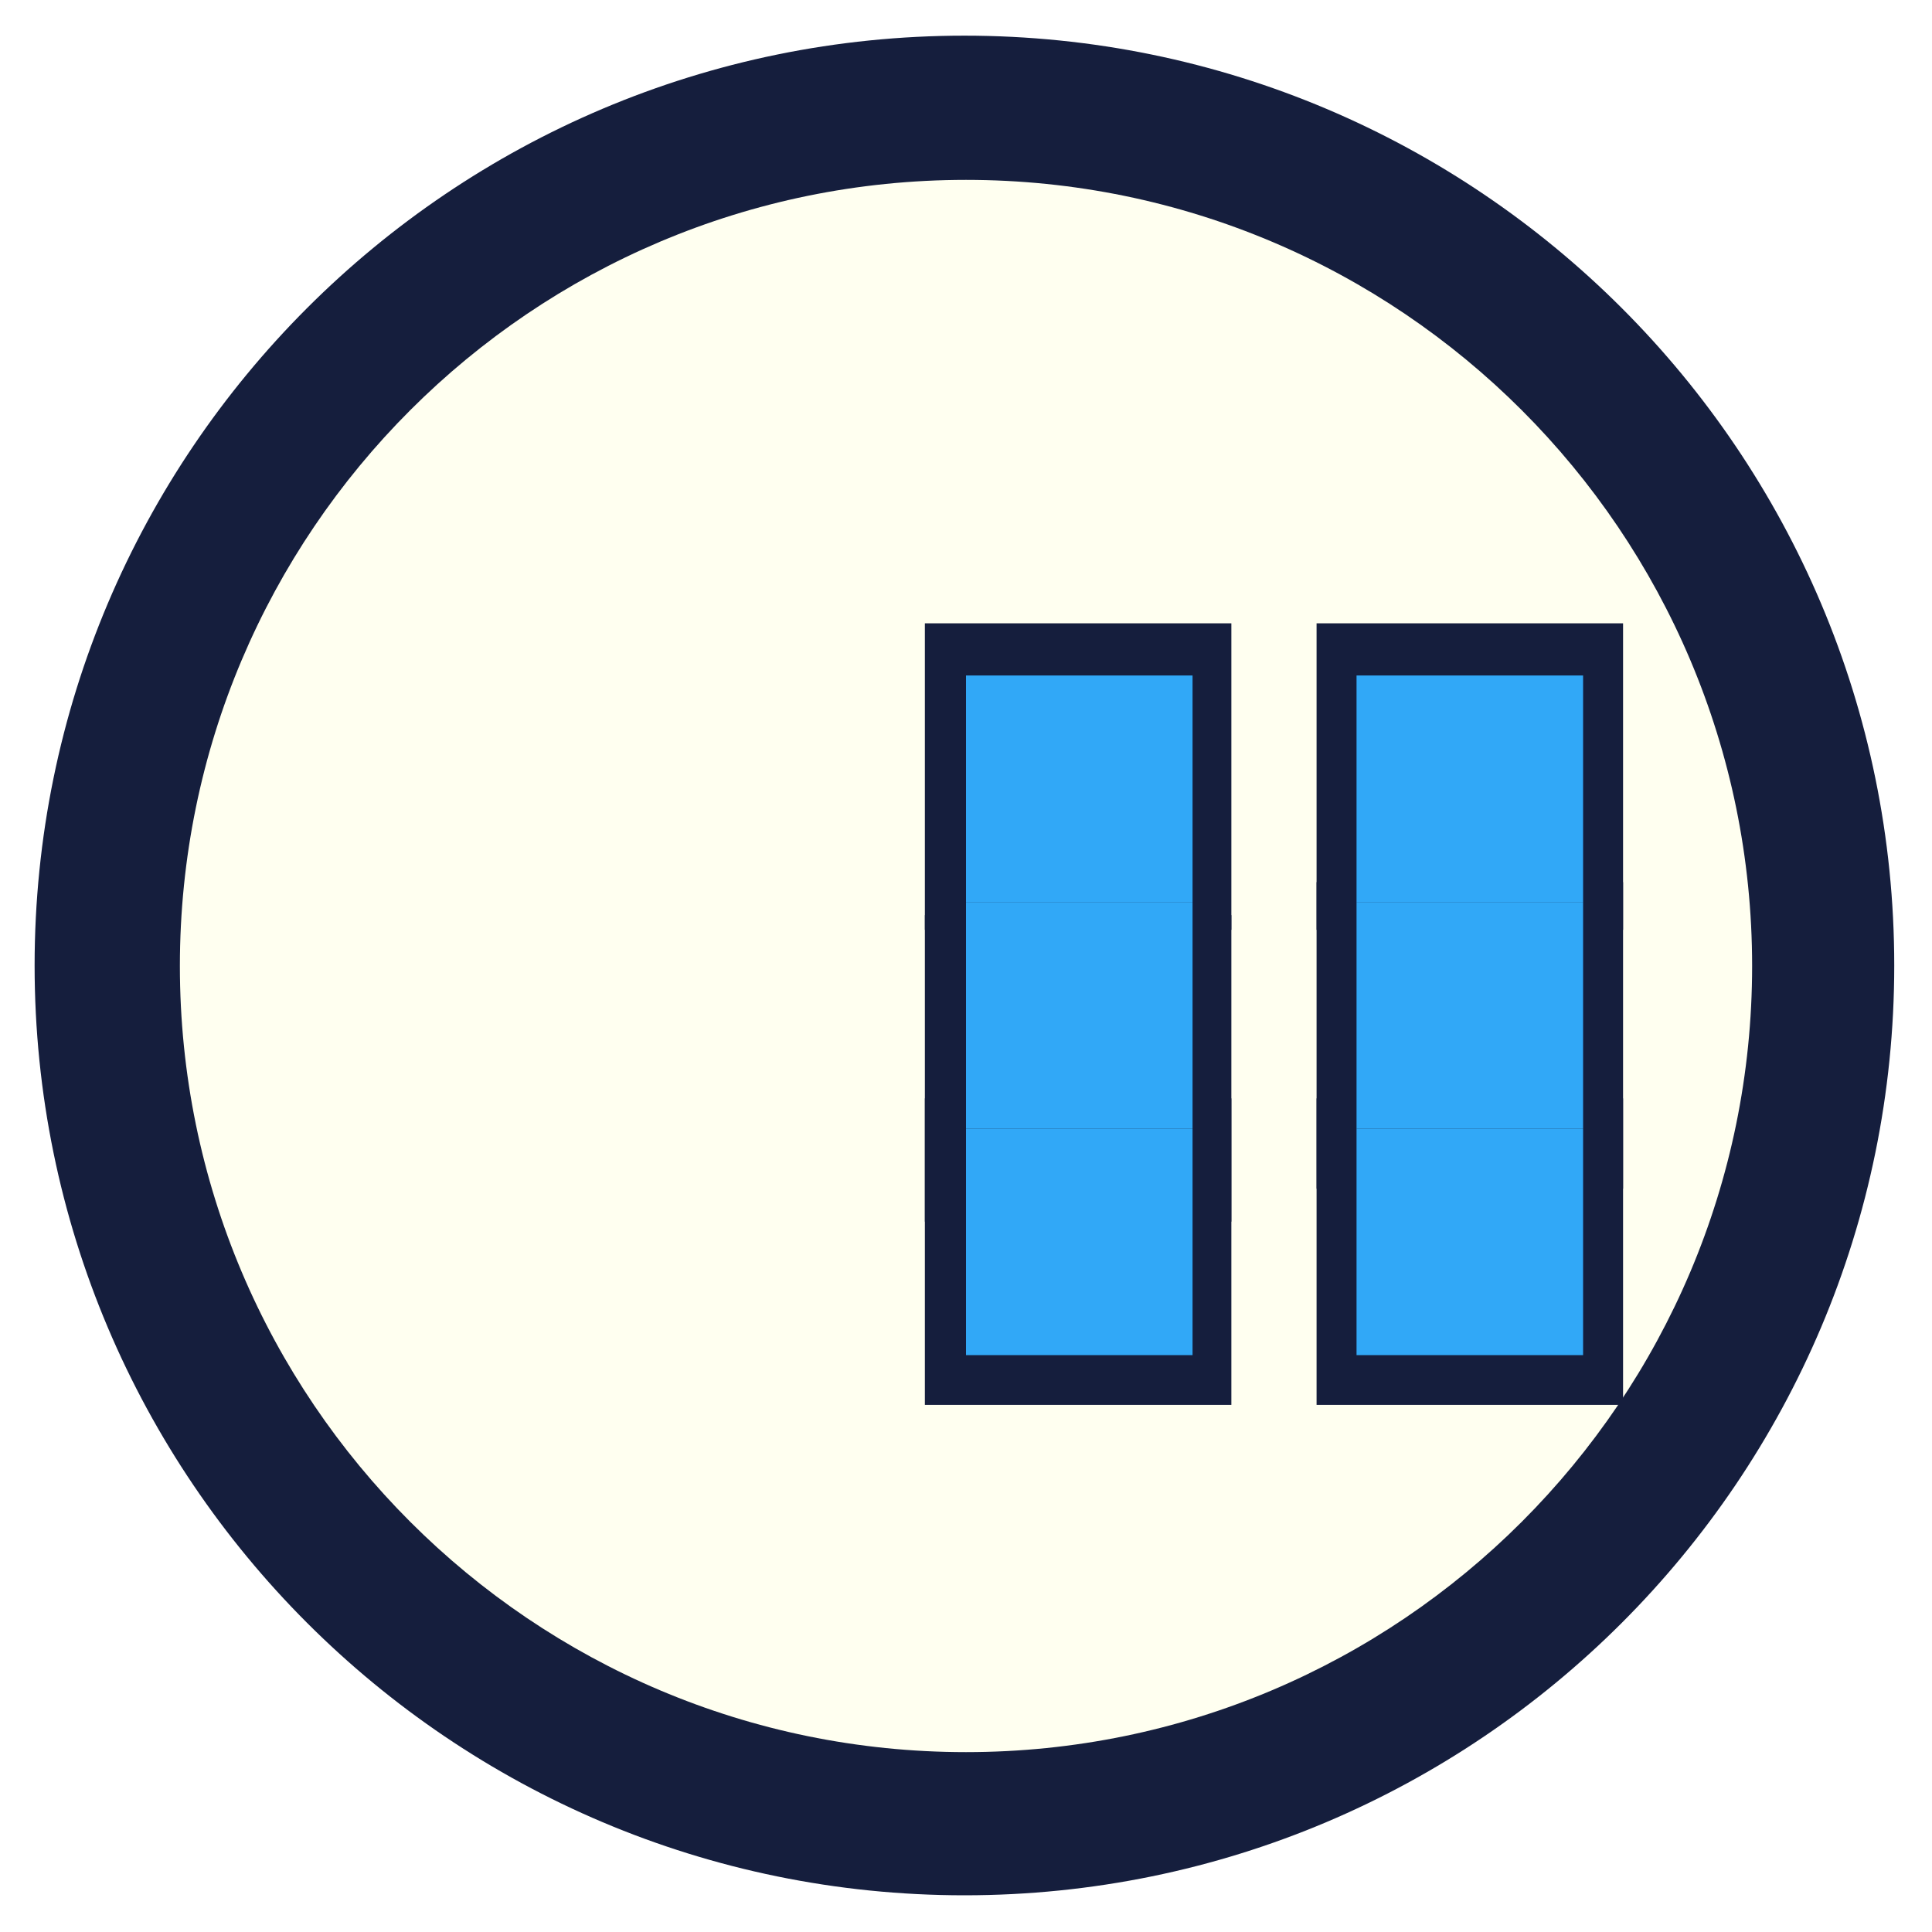
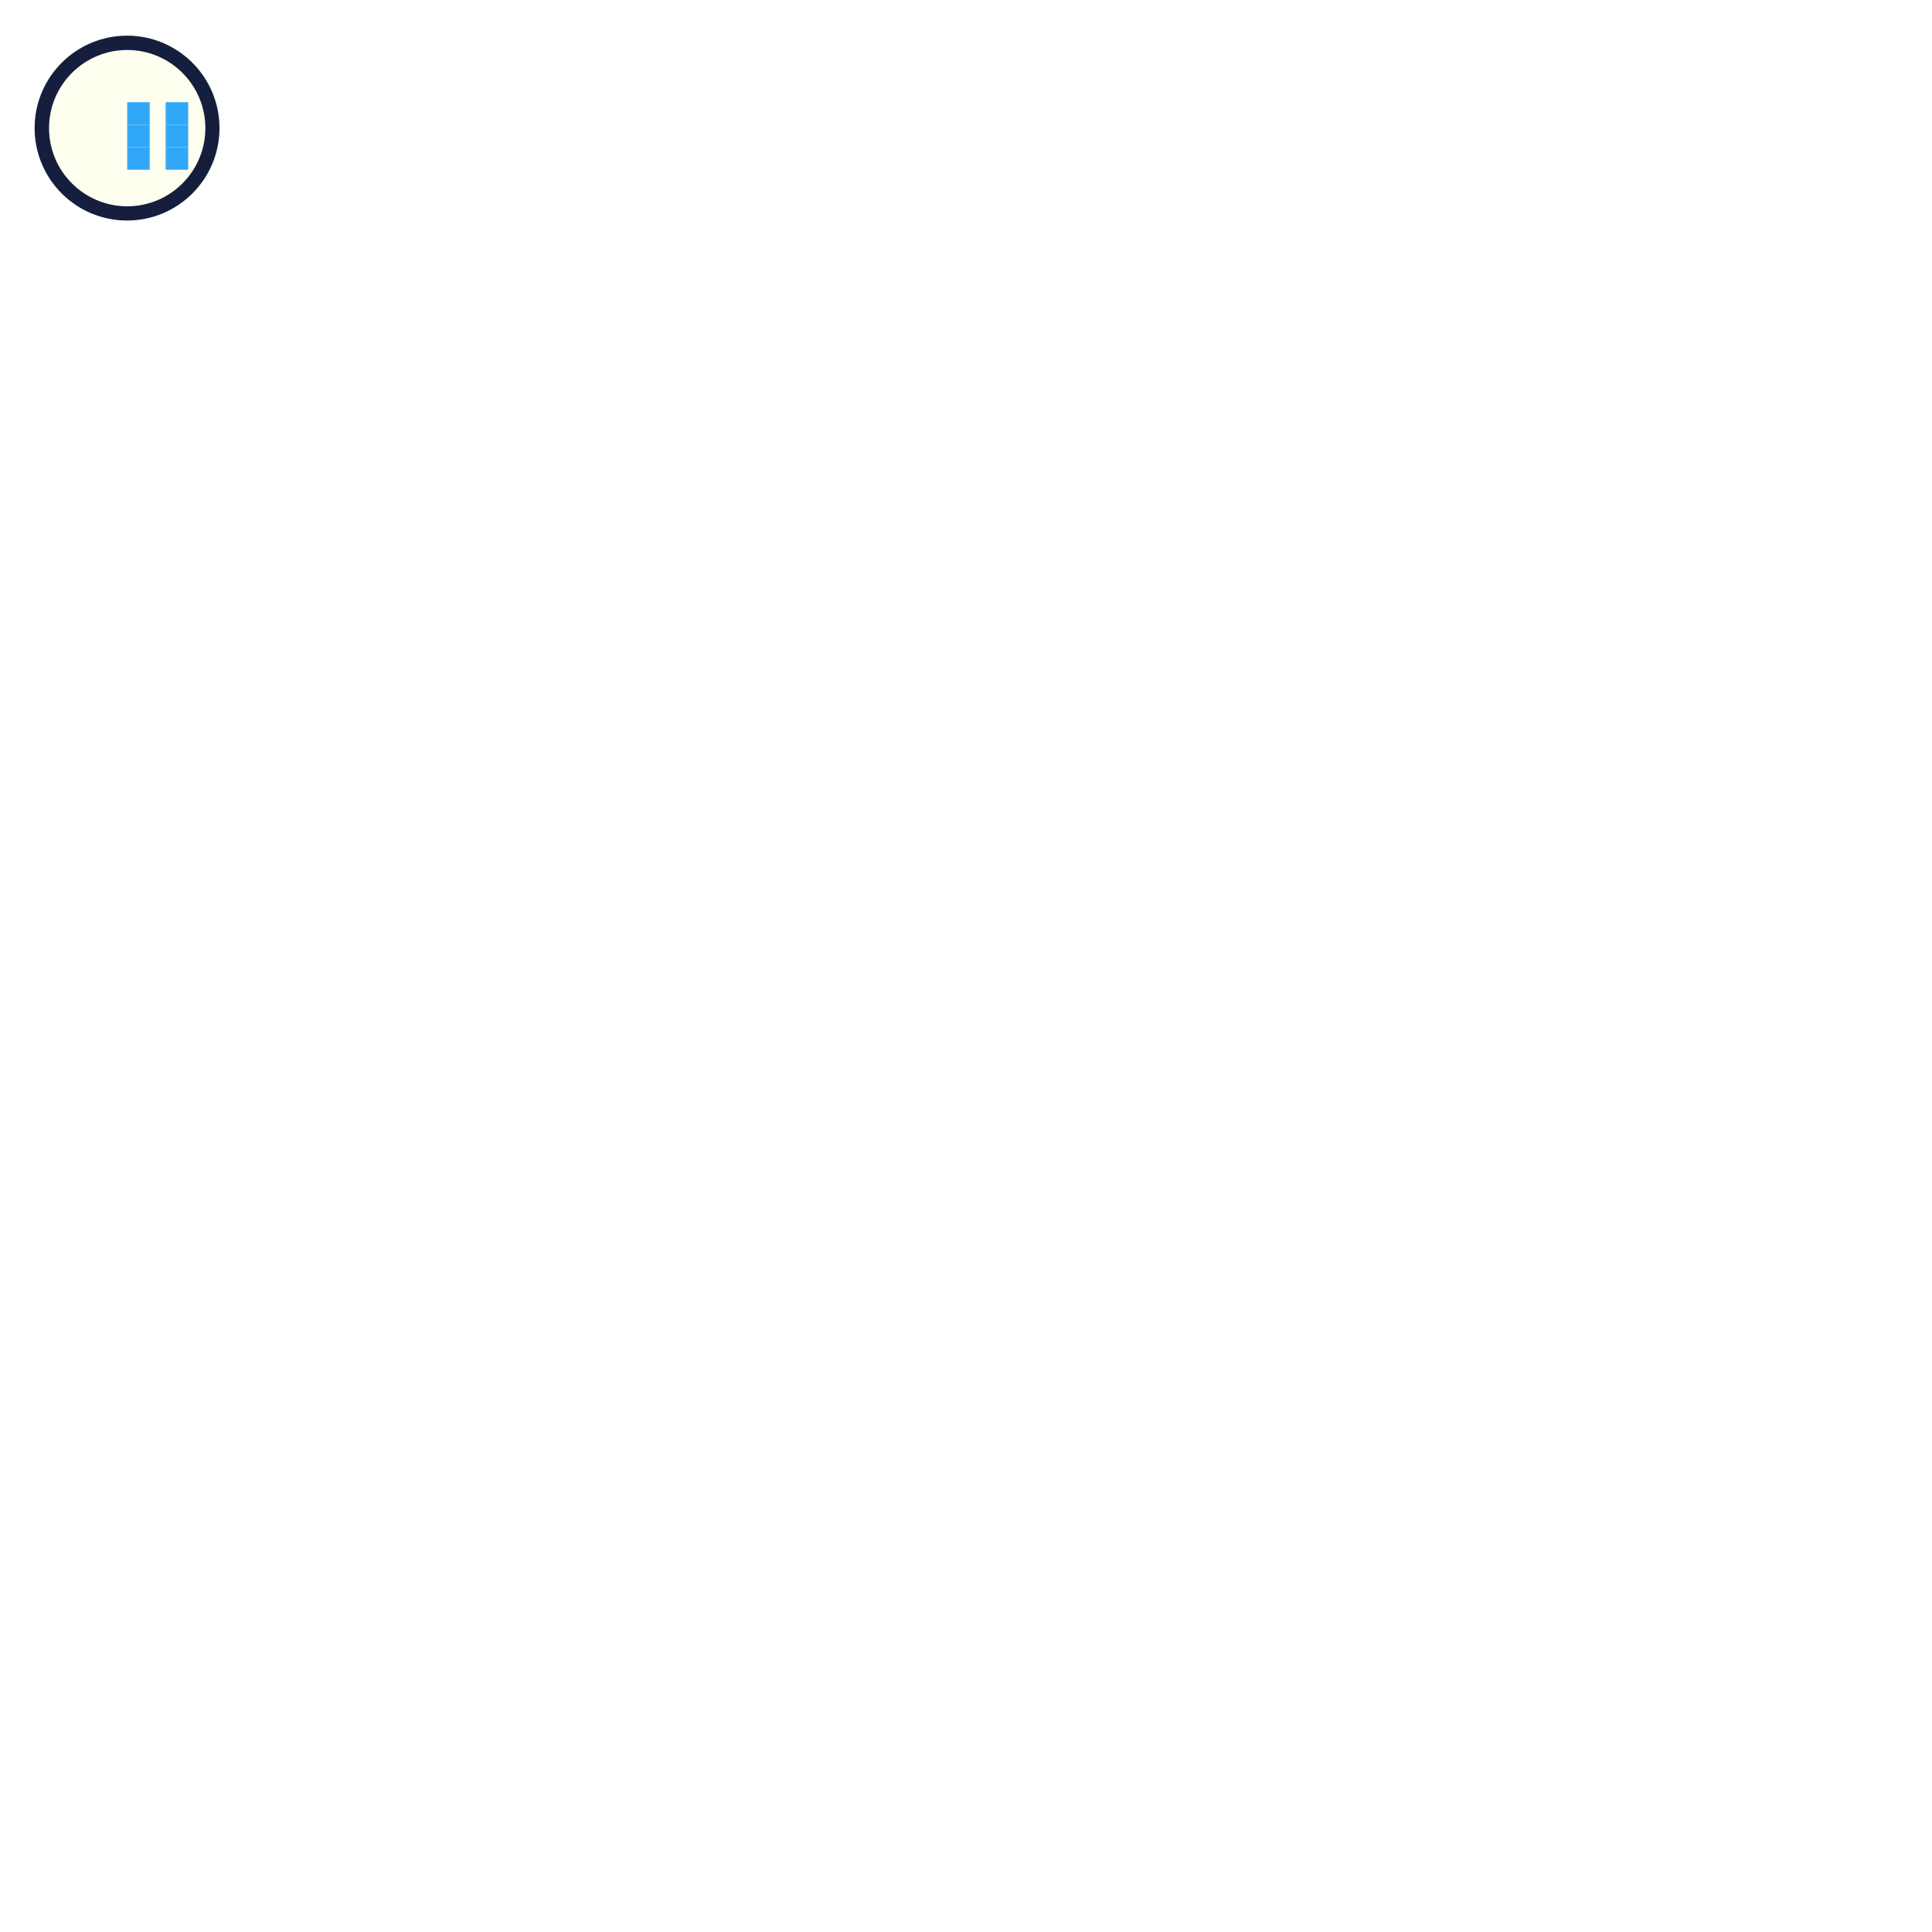
<svg xmlns="http://www.w3.org/2000/svg" version="1.1" width="640" height="640" viewBox="0 0 640 640" xml:space="preserve">
  <defs>
</defs>
-   <g transform="matrix(3.320225 0 0 3.320225 319.4788 319.8263)" id="qqiNfLIrae1kfXMYH6E5e">
+   <g transform="matrix(0.3300743 0 0 0.3300743 42.08636 42.43381)" id="qqiNfLIrae1kfXMYH6E5e">
    <path style="stroke: rgb(127,72,117); stroke-width: 0; stroke-dasharray: none; stroke-linecap: butt; stroke-dashoffset: 0; stroke-linejoin: miter; stroke-miterlimit: 4; fill: rgb(21,30,61); fill-rule: nonzero; opacity: 1;" vector-effect="non-scaling-stroke" transform=" translate(0, 0)" d="M 0 -92.769 C 51.208 -92.769 92.769 -51.208 92.769 0 C 92.769 51.208 51.208 92.769 0 92.769 C -51.208 92.769 -92.769 51.208 -92.769 0 C -92.769 -51.208 -51.208 -92.769 0 -92.769 z" stroke-linecap="round" />
  </g>
-   <g transform="matrix(2.807116 0 0 2.807116 320 320)" id="S1oLeKxFHsRJ3Qb05rFLX">
+   <g transform="matrix(0.1344926 0 0 0.1344926 45.83028 37.38705)" id="2Wb1IFXrA9G_ZM69LJ-rL">
+     <path style="stroke: rgb(205,167,233); stroke-width: 0; stroke-dasharray: none; stroke-linecap: butt; stroke-dashoffset: 0; stroke-linejoin: miter; stroke-miterlimit: 4; fill: rgb(21,30,61); fill-rule: nonzero; opacity: 1;" vector-effect="non-scaling-stroke" transform=" translate(0, 0)" d="M -37.524 -37.524 L 37.524 -37.524 L 37.524 37.524 L -37.524 37.524 z" stroke-linecap="round" />
+   </g>
+   <g transform="matrix(0.2790645 0 0 0.2790645 42.13817 42.45108)" id="S1oLeKxFHsRJ3Qb05rFLX">
    <path style="stroke: rgb(127,72,117); stroke-width: 0; stroke-dasharray: none; stroke-linecap: butt; stroke-dashoffset: 0; stroke-linejoin: miter; stroke-miterlimit: 4; fill: rgb(255,255,240); fill-rule: nonzero; opacity: 1;" vector-effect="non-scaling-stroke" transform=" translate(0, 0)" d="M 0 -92.769 C 51.208 -92.769 92.769 -51.208 92.769 0 C 92.769 51.208 51.208 92.769 0 92.769 C -51.208 92.769 -92.769 51.208 -92.769 0 C -92.769 -51.208 -51.208 -92.769 0 -92.769 z" stroke-linecap="round" />
  </g>
-   <g transform="matrix(1.352865 0 0 1.352865 357.139 257.2476)" id="2Wb1IFXrA9G_ZM69LJ-rL">
-     <path style="stroke: rgb(205,167,233); stroke-width: 0; stroke-dasharray: none; stroke-linecap: butt; stroke-dashoffset: 0; stroke-linejoin: miter; stroke-miterlimit: 4; fill: rgb(21,30,61); fill-rule: nonzero; opacity: 1;" vector-effect="non-scaling-stroke" transform=" translate(0, 0)" d="M -37.524 -37.524 L 37.524 -37.524 L 37.524 37.524 L -37.524 37.524 z" stroke-linecap="round" />
+   <g transform="matrix(0.09941324 0 0 0.09941324 45.8686 45.04101)" id="DM8fUfHKSAaTMZ1_gSq0J">
+     <path style="stroke: rgb(205,167,233); stroke-width: 0; stroke-dasharray: none; stroke-linecap: butt; stroke-dashoffset: 0; stroke-linejoin: miter; stroke-miterlimit: 4; fill: rgb(49,168,247); fill-rule: nonzero; opacity: 1;" vector-effect="non-scaling-stroke" transform=" translate(0, 0)" d="M -37.524 -37.524 L 37.524 -37.524 L 37.524 37.524 L -37.524 37.524 z" stroke-linecap="round" />
  </g>
-   <g transform="matrix(1.352865 0 0 1.352865 486.8947 257.2476)" id="KmdJRV18qzo_SZkzVWyOi">
-     <path style="stroke: rgb(205,167,233); stroke-width: 0; stroke-dasharray: none; stroke-linecap: butt; stroke-dashoffset: 0; stroke-linejoin: miter; stroke-miterlimit: 4; fill: rgb(21,30,61); fill-rule: nonzero; opacity: 1;" vector-effect="non-scaling-stroke" transform=" translate(0, 0)" d="M -37.524 -37.524 L 37.524 -37.524 L 37.524 37.524 L -37.524 37.524 z" stroke-linecap="round" />
+   <g transform="matrix(0.09941324 0 0 0.09941324 45.8686 37.58016)" id="LOyfCDeQB6llw-cSi7FRL">
+     <path style="stroke: rgb(205,167,233); stroke-width: 0; stroke-dasharray: none; stroke-linecap: butt; stroke-dashoffset: 0; stroke-linejoin: miter; stroke-miterlimit: 4; fill: rgb(49,168,247); fill-rule: nonzero; opacity: 1;" vector-effect="non-scaling-stroke" transform=" translate(0, 0)" d="M -37.524 -37.524 L 37.524 -37.524 L 37.524 37.524 L -37.524 37.524 z" stroke-linecap="round" />
  </g>
-   <g transform="matrix(1.352865 0 0 1.352865 486.8947 342.9913)" id="KrZnqqW4AHyJVEGu8Jw3W">
-     <path style="stroke: rgb(205,167,233); stroke-width: 0; stroke-dasharray: none; stroke-linecap: butt; stroke-dashoffset: 0; stroke-linejoin: miter; stroke-miterlimit: 4; fill: rgb(21,30,61); fill-rule: nonzero; opacity: 1;" vector-effect="non-scaling-stroke" transform=" translate(0, 0)" d="M -37.524 -37.524 L 37.524 -37.524 L 37.524 37.524 L -37.524 37.524 z" stroke-linecap="round" />
+   <g transform="matrix(0.09941324 0 0 0.09941324 58.60666 52.50186)" id="hUl4x8j67vwUqwHoI_sl8">
+     <path style="stroke: rgb(205,167,233); stroke-width: 0; stroke-dasharray: none; stroke-linecap: butt; stroke-dashoffset: 0; stroke-linejoin: miter; stroke-miterlimit: 4; fill: rgb(49,168,247); fill-rule: nonzero; opacity: 1;" vector-effect="non-scaling-stroke" transform=" translate(0, 0)" d="M -37.524 -37.524 L 37.524 -37.524 L 37.524 37.524 L -37.524 37.524 z" stroke-linecap="round" />
  </g>
-   <g transform="matrix(1.352865 0 0 1.352865 486.8947 414.62)" id="oHwqcgRH7XC9yhs92nW34">
-     <path style="stroke: rgb(205,167,233); stroke-width: 0; stroke-dasharray: none; stroke-linecap: butt; stroke-dashoffset: 0; stroke-linejoin: miter; stroke-miterlimit: 4; fill: rgb(21,30,61); fill-rule: nonzero; opacity: 1;" vector-effect="non-scaling-stroke" transform=" translate(0, 0)" d="M -37.524 -37.524 L 37.524 -37.524 L 37.524 37.524 L -37.524 37.524 z" stroke-linecap="round" />
+   <g transform="matrix(0.09941324 0 0 0.09941324 58.60666 45.04101)" id="gXGdcjq5lLAGo8PJp10-p">
+     <path style="stroke: rgb(205,167,233); stroke-width: 0; stroke-dasharray: none; stroke-linecap: butt; stroke-dashoffset: 0; stroke-linejoin: miter; stroke-miterlimit: 4; fill: rgb(49,168,247); fill-rule: nonzero; opacity: 1;" vector-effect="non-scaling-stroke" transform=" translate(0, 0)" d="M -37.524 -37.524 L 37.524 -37.524 L 37.524 37.524 L -37.524 37.524 z" stroke-linecap="round" />
  </g>
-   <g transform="matrix(1.352865 0 0 1.352865 357.139 353.9142)" id="8X7E1zs-WohIkw92VMZxO">
-     <path style="stroke: rgb(205,167,233); stroke-width: 0; stroke-dasharray: none; stroke-linecap: butt; stroke-dashoffset: 0; stroke-linejoin: miter; stroke-miterlimit: 4; fill: rgb(21,30,61); fill-rule: nonzero; opacity: 1;" vector-effect="non-scaling-stroke" transform=" translate(0, 0)" d="M -37.524 -37.524 L 37.524 -37.524 L 37.524 37.524 L -37.524 37.524 z" stroke-linecap="round" />
+   <g transform="matrix(0.09941324 0 0 0.09941324 58.60666 37.58016)" id="GtI1ct41HzHvb-3tGRTb6">
+     <path style="stroke: rgb(205,167,233); stroke-width: 0; stroke-dasharray: none; stroke-linecap: butt; stroke-dashoffset: 0; stroke-linejoin: miter; stroke-miterlimit: 4; fill: rgb(49,168,247); fill-rule: nonzero; opacity: 1;" vector-effect="non-scaling-stroke" transform=" translate(0, 0)" d="M -37.524 -37.524 L 37.524 -37.524 L 37.524 37.524 L -37.524 37.524 z" stroke-linecap="round" />
  </g>
-   <g transform="matrix(1.352865 0 0 1.352865 357.139 414.62)" id="47FMcJZBUixe5SX0oTKNm">
-     <path style="stroke: rgb(205,167,233); stroke-width: 0; stroke-dasharray: none; stroke-linecap: butt; stroke-dashoffset: 0; stroke-linejoin: miter; stroke-miterlimit: 4; fill: rgb(21,30,61); fill-rule: nonzero; opacity: 1;" vector-effect="non-scaling-stroke" transform=" translate(0, 0)" d="M -37.524 -37.524 L 37.524 -37.524 L 37.524 37.524 L -37.524 37.524 z" stroke-linecap="round" />
-   </g>
-   <g transform="matrix(1 0 0 1 357.5244 336.3301)" id="DM8fUfHKSAaTMZ1_gSq0J">
-     <path style="stroke: rgb(205,167,233); stroke-width: 0; stroke-dasharray: none; stroke-linecap: butt; stroke-dashoffset: 0; stroke-linejoin: miter; stroke-miterlimit: 4; fill: rgb(49,168,247); fill-rule: nonzero; opacity: 1;" vector-effect="non-scaling-stroke" transform=" translate(-37.52443, -37.52443)" d="M 0 0 L 75.049 0 L 75.049 75.049 L 0 75.049 z" stroke-linecap="round" />
-   </g>
-   <g transform="matrix(1 0 0 1 357.5244 261.2812)" id="LOyfCDeQB6llw-cSi7FRL">
-     <path style="stroke: rgb(205,167,233); stroke-width: 0; stroke-dasharray: none; stroke-linecap: butt; stroke-dashoffset: 0; stroke-linejoin: miter; stroke-miterlimit: 4; fill: rgb(49,168,247); fill-rule: nonzero; opacity: 1;" vector-effect="non-scaling-stroke" transform=" translate(-37.52443, -37.52443)" d="M 0 0 L 75.049 0 L 75.049 75.049 L 0 75.049 z" stroke-linecap="round" />
-   </g>
-   <g transform="matrix(1 0 0 1 486.8947 411.3789)" id="hUl4x8j67vwUqwHoI_sl8">
-     <path style="stroke: rgb(205,167,233); stroke-width: 0; stroke-dasharray: none; stroke-linecap: butt; stroke-dashoffset: 0; stroke-linejoin: miter; stroke-miterlimit: 4; fill: rgb(49,168,247); fill-rule: nonzero; opacity: 1;" vector-effect="non-scaling-stroke" transform=" translate(-37.52443, -37.52443)" d="M 0 0 L 75.049 0 L 75.049 75.049 L 0 75.049 z" stroke-linecap="round" />
-   </g>
-   <g transform="matrix(1 0 0 1 486.8947 336.3301)" id="gXGdcjq5lLAGo8PJp10-p">
-     <path style="stroke: rgb(205,167,233); stroke-width: 0; stroke-dasharray: none; stroke-linecap: butt; stroke-dashoffset: 0; stroke-linejoin: miter; stroke-miterlimit: 4; fill: rgb(49,168,247); fill-rule: nonzero; opacity: 1;" vector-effect="non-scaling-stroke" transform=" translate(-37.52443, -37.52443)" d="M 0 0 L 75.049 0 L 75.049 75.049 L 0 75.049 z" stroke-linecap="round" />
-   </g>
-   <g transform="matrix(1 0 0 1 486.8947 261.2812)" id="GtI1ct41HzHvb-3tGRTb6">
-     <path style="stroke: rgb(205,167,233); stroke-width: 0; stroke-dasharray: none; stroke-linecap: butt; stroke-dashoffset: 0; stroke-linejoin: miter; stroke-miterlimit: 4; fill: rgb(49,168,247); fill-rule: nonzero; opacity: 1;" vector-effect="non-scaling-stroke" transform=" translate(-37.52443, -37.52443)" d="M 0 0 L 75.049 0 L 75.049 75.049 L 0 75.049 z" stroke-linecap="round" />
-   </g>
-   <g transform="matrix(1 0 0 1 357.5244 411.3789)" id="6BTw8VR8yPZXBQH3hv_3J">
-     <path style="stroke: rgb(205,167,233); stroke-width: 0; stroke-dasharray: none; stroke-linecap: butt; stroke-dashoffset: 0; stroke-linejoin: miter; stroke-miterlimit: 4; fill: rgb(49,168,247); fill-rule: nonzero; opacity: 1;" vector-effect="non-scaling-stroke" transform=" translate(-37.52443, -37.52443)" d="M 0 0 L 75.049 0 L 75.049 75.049 L 0 75.049 z" stroke-linecap="round" />
+   <g transform="matrix(0.09941324 0 0 0.09941324 45.8686 52.50186)" id="6BTw8VR8yPZXBQH3hv_3J">
+     <path style="stroke: rgb(205,167,233); stroke-width: 0; stroke-dasharray: none; stroke-linecap: butt; stroke-dashoffset: 0; stroke-linejoin: miter; stroke-miterlimit: 4; fill: rgb(49,168,247); fill-rule: nonzero; opacity: 1;" vector-effect="non-scaling-stroke" transform=" translate(0, 0)" d="M -37.524 -37.524 L 37.524 -37.524 L 37.524 37.524 L -37.524 37.524 z" stroke-linecap="round" />
  </g>
</svg>
